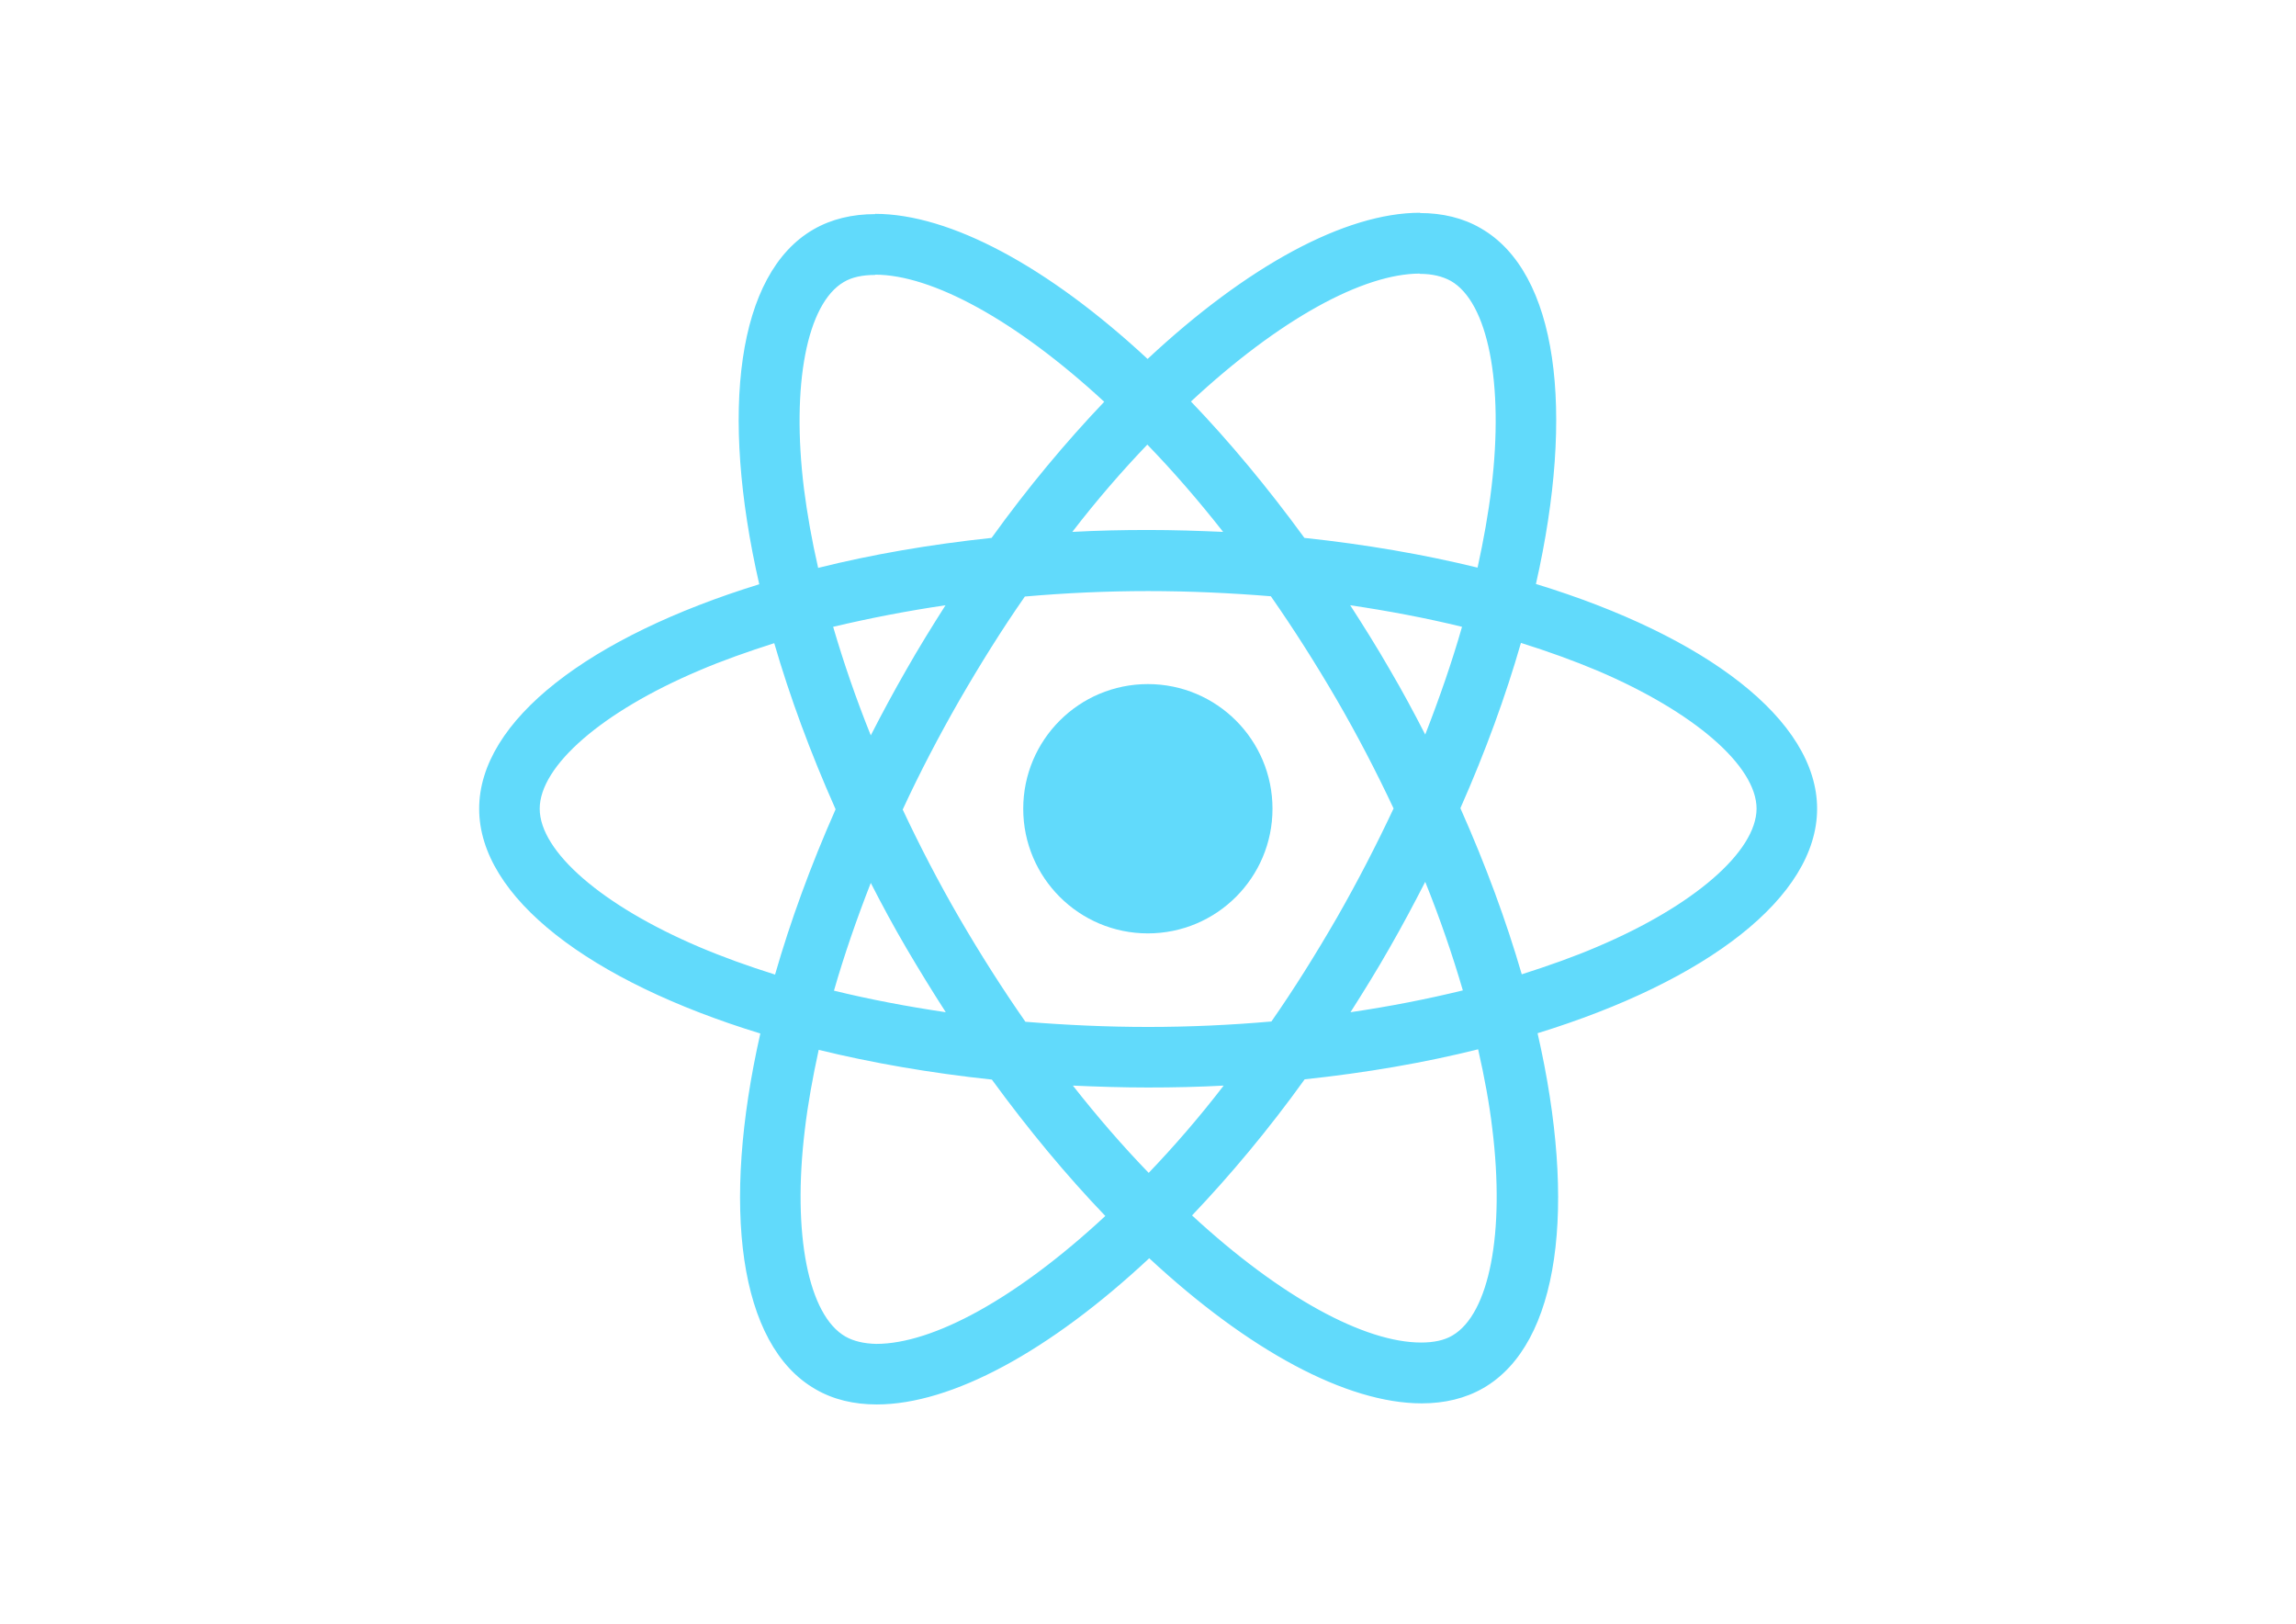
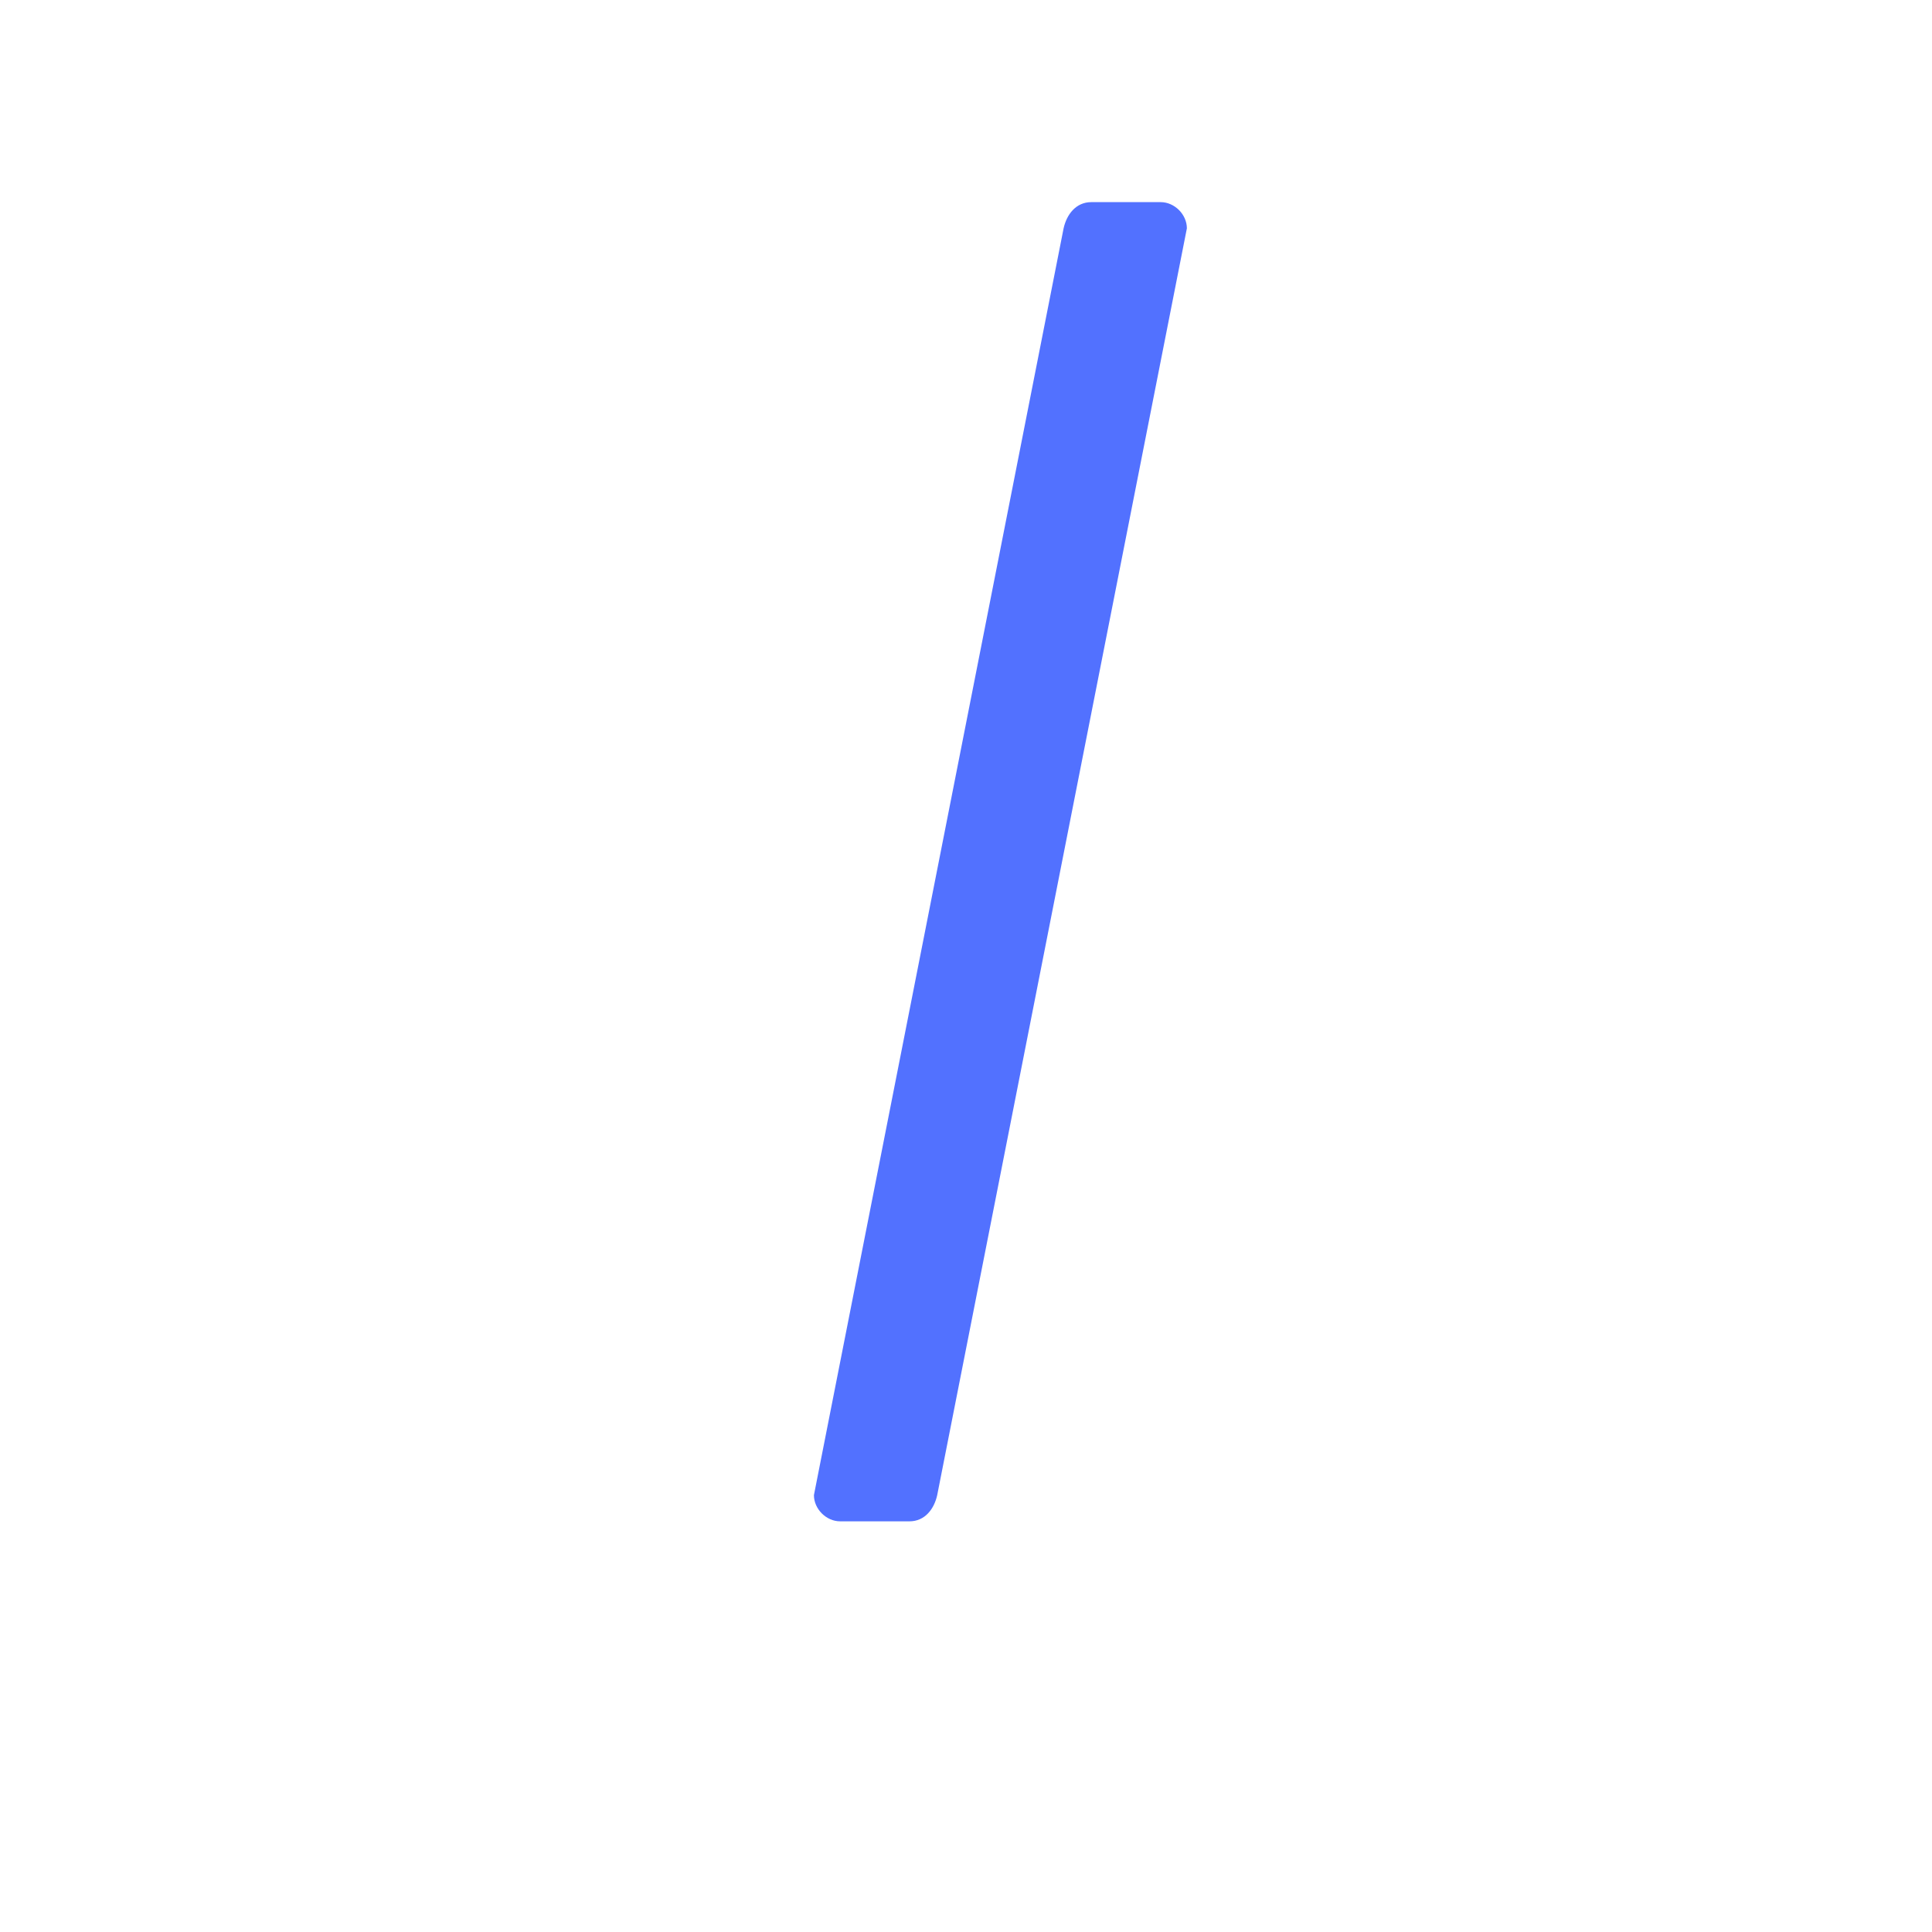
- <svg xmlns="http://www.w3.org/2000/svg" viewBox="0 0 841.9 595.3">
-   <g fill="#61DAFB">
-     <path d="M666.3 296.5c0-32.5-40.7-63.3-103.1-82.4 14.4-63.6 8-114.2-20.2-130.4-6.5-3.8-14.1-5.6-22.4-5.6v22.3c4.6 0 8.3.9 11.4 2.6 13.6 7.8 19.5 37.5 14.9 75.7-1.1 9.4-2.9 19.3-5.1 29.4-19.6-4.8-41-8.5-63.5-10.9-13.5-18.5-27.5-35.3-41.6-50 32.6-30.3 63.2-46.9 84-46.9V78c-27.5 0-63.5 19.6-99.9 53.6-36.4-33.8-72.4-53.2-99.9-53.2v22.3c20.7 0 51.4 16.5 84 46.6-14 14.7-28 31.4-41.3 49.9-22.6 2.4-44 6.1-63.6 11-2.3-10-4-19.7-5.2-29-4.7-38.2 1.1-67.9 14.6-75.8 3-1.8 6.9-2.6 11.5-2.6V78.5c-8.4 0-16 1.8-22.6 5.6-28.1 16.2-34.4 66.7-19.9 130.1-62.2 19.2-102.7 49.9-102.7 82.3 0 32.5 40.7 63.3 103.1 82.4-14.4 63.6-8 114.2 20.2 130.4 6.5 3.8 14.1 5.6 22.5 5.6 27.5 0 63.5-19.6 99.9-53.6 36.4 33.8 72.4 53.2 99.9 53.2 8.4 0 16-1.8 22.6-5.6 28.1-16.2 34.4-66.7 19.9-130.1 62-19.1 102.5-49.9 102.5-82.3zm-130.2-66.7c-3.7 12.9-8.3 26.2-13.5 39.5-4.1-8-8.4-16-13.1-24-4.6-8-9.5-15.8-14.4-23.4 14.2 2.1 27.9 4.7 41 7.9zm-45.8 106.5c-7.8 13.5-15.8 26.3-24.1 38.2-14.9 1.3-30 2-45.2 2-15.1 0-30.2-.7-45-1.9-8.3-11.9-16.4-24.6-24.2-38-7.6-13.1-14.5-26.4-20.8-39.8 6.2-13.4 13.2-26.8 20.7-39.9 7.8-13.5 15.8-26.3 24.1-38.2 14.9-1.3 30-2 45.2-2 15.1 0 30.2.7 45 1.9 8.3 11.9 16.4 24.6 24.2 38 7.6 13.1 14.5 26.4 20.8 39.8-6.3 13.4-13.2 26.8-20.7 39.9zm32.3-13c5.4 13.4 10 26.8 13.8 39.8-13.1 3.2-26.9 5.9-41.2 8 4.9-7.7 9.8-15.6 14.4-23.7 4.6-8 8.9-16.1 13-24.1zM421.2 430c-9.3-9.6-18.6-20.3-27.8-32 9 .4 18.2.7 27.5.7 9.4 0 18.7-.2 27.8-.7-9 11.7-18.3 22.4-27.5 32zm-74.4-58.9c-14.2-2.1-27.9-4.7-41-7.9 3.7-12.9 8.3-26.2 13.5-39.5 4.1 8 8.4 16 13.1 24 4.7 8 9.5 15.8 14.4 23.4zM420.7 163c9.3 9.6 18.6 20.3 27.8 32-9-.4-18.2-.7-27.5-.7-9.4 0-18.7.2-27.8.7 9-11.7 18.3-22.4 27.5-32zm-74 58.9c-4.9 7.7-9.8 15.6-14.4 23.7-4.6 8-8.9 16-13 24-5.4-13.4-10-26.8-13.8-39.8 13.1-3.1 26.9-5.8 41.2-7.9zm-90.5 125.2c-35.4-15.1-58.3-34.9-58.3-50.6 0-15.7 22.9-35.6 58.3-50.6 8.6-3.7 18-7 27.7-10.1 5.7 19.6 13.2 40 22.5 60.9-9.2 20.8-16.6 41.1-22.2 60.6-9.9-3.1-19.3-6.5-28-10.2zM310 490c-13.6-7.8-19.5-37.5-14.9-75.7 1.1-9.4 2.9-19.3 5.1-29.4 19.6 4.8 41 8.5 63.5 10.9 13.5 18.5 27.5 35.3 41.6 50-32.6 30.3-63.2 46.9-84 46.9-4.5-.1-8.3-1-11.3-2.7zm237.2-76.2c4.7 38.2-1.1 67.9-14.6 75.8-3 1.8-6.9 2.6-11.5 2.6-20.7 0-51.4-16.5-84-46.6 14-14.7 28-31.4 41.3-49.9 22.6-2.4 44-6.1 63.6-11 2.3 10.1 4.1 19.8 5.2 29.1zm38.5-66.7c-8.6 3.7-18 7-27.7 10.1-5.7-19.6-13.2-40-22.5-60.9 9.2-20.8 16.6-41.1 22.2-60.6 9.9 3.1 19.3 6.5 28.1 10.2 35.4 15.1 58.3 34.9 58.3 50.6-.1 15.7-23 35.6-58.4 50.6zM320.8 78.4z" />
-     <circle cx="420.9" cy="296.5" r="45.7" />
-     <path d="M520.5 78.1z" />
+ <svg xmlns="http://www.w3.org/2000/svg" width="500" zoomAndPan="magnify" viewBox="0 0 375 375" height="500" preserveAspectRatio="xMidYMid meet" version="1.0">
+   <defs>
+     <g />
+   </defs>
+   <g fill="#5271ff" fill-opacity="1">
+     <g transform="translate(142.4276, 259.992)">
+       <g>
+         <path d="M 20.641 35.297 L 34.102 35.297 C 37.094 35.297 38.887 32.906 39.484 30.211 L 87.945 -215.672 C 87.945 -218.363 85.551 -220.758 82.859 -220.758 L 69.398 -220.758 C 66.406 -220.758 64.613 -218.363 64.016 -215.672 L 15.555 30.211 C 15.555 32.906 17.949 35.297 20.641 35.297 Z M 20.641 35.297 " />
+       </g>
+     </g>
  </g>
</svg>
